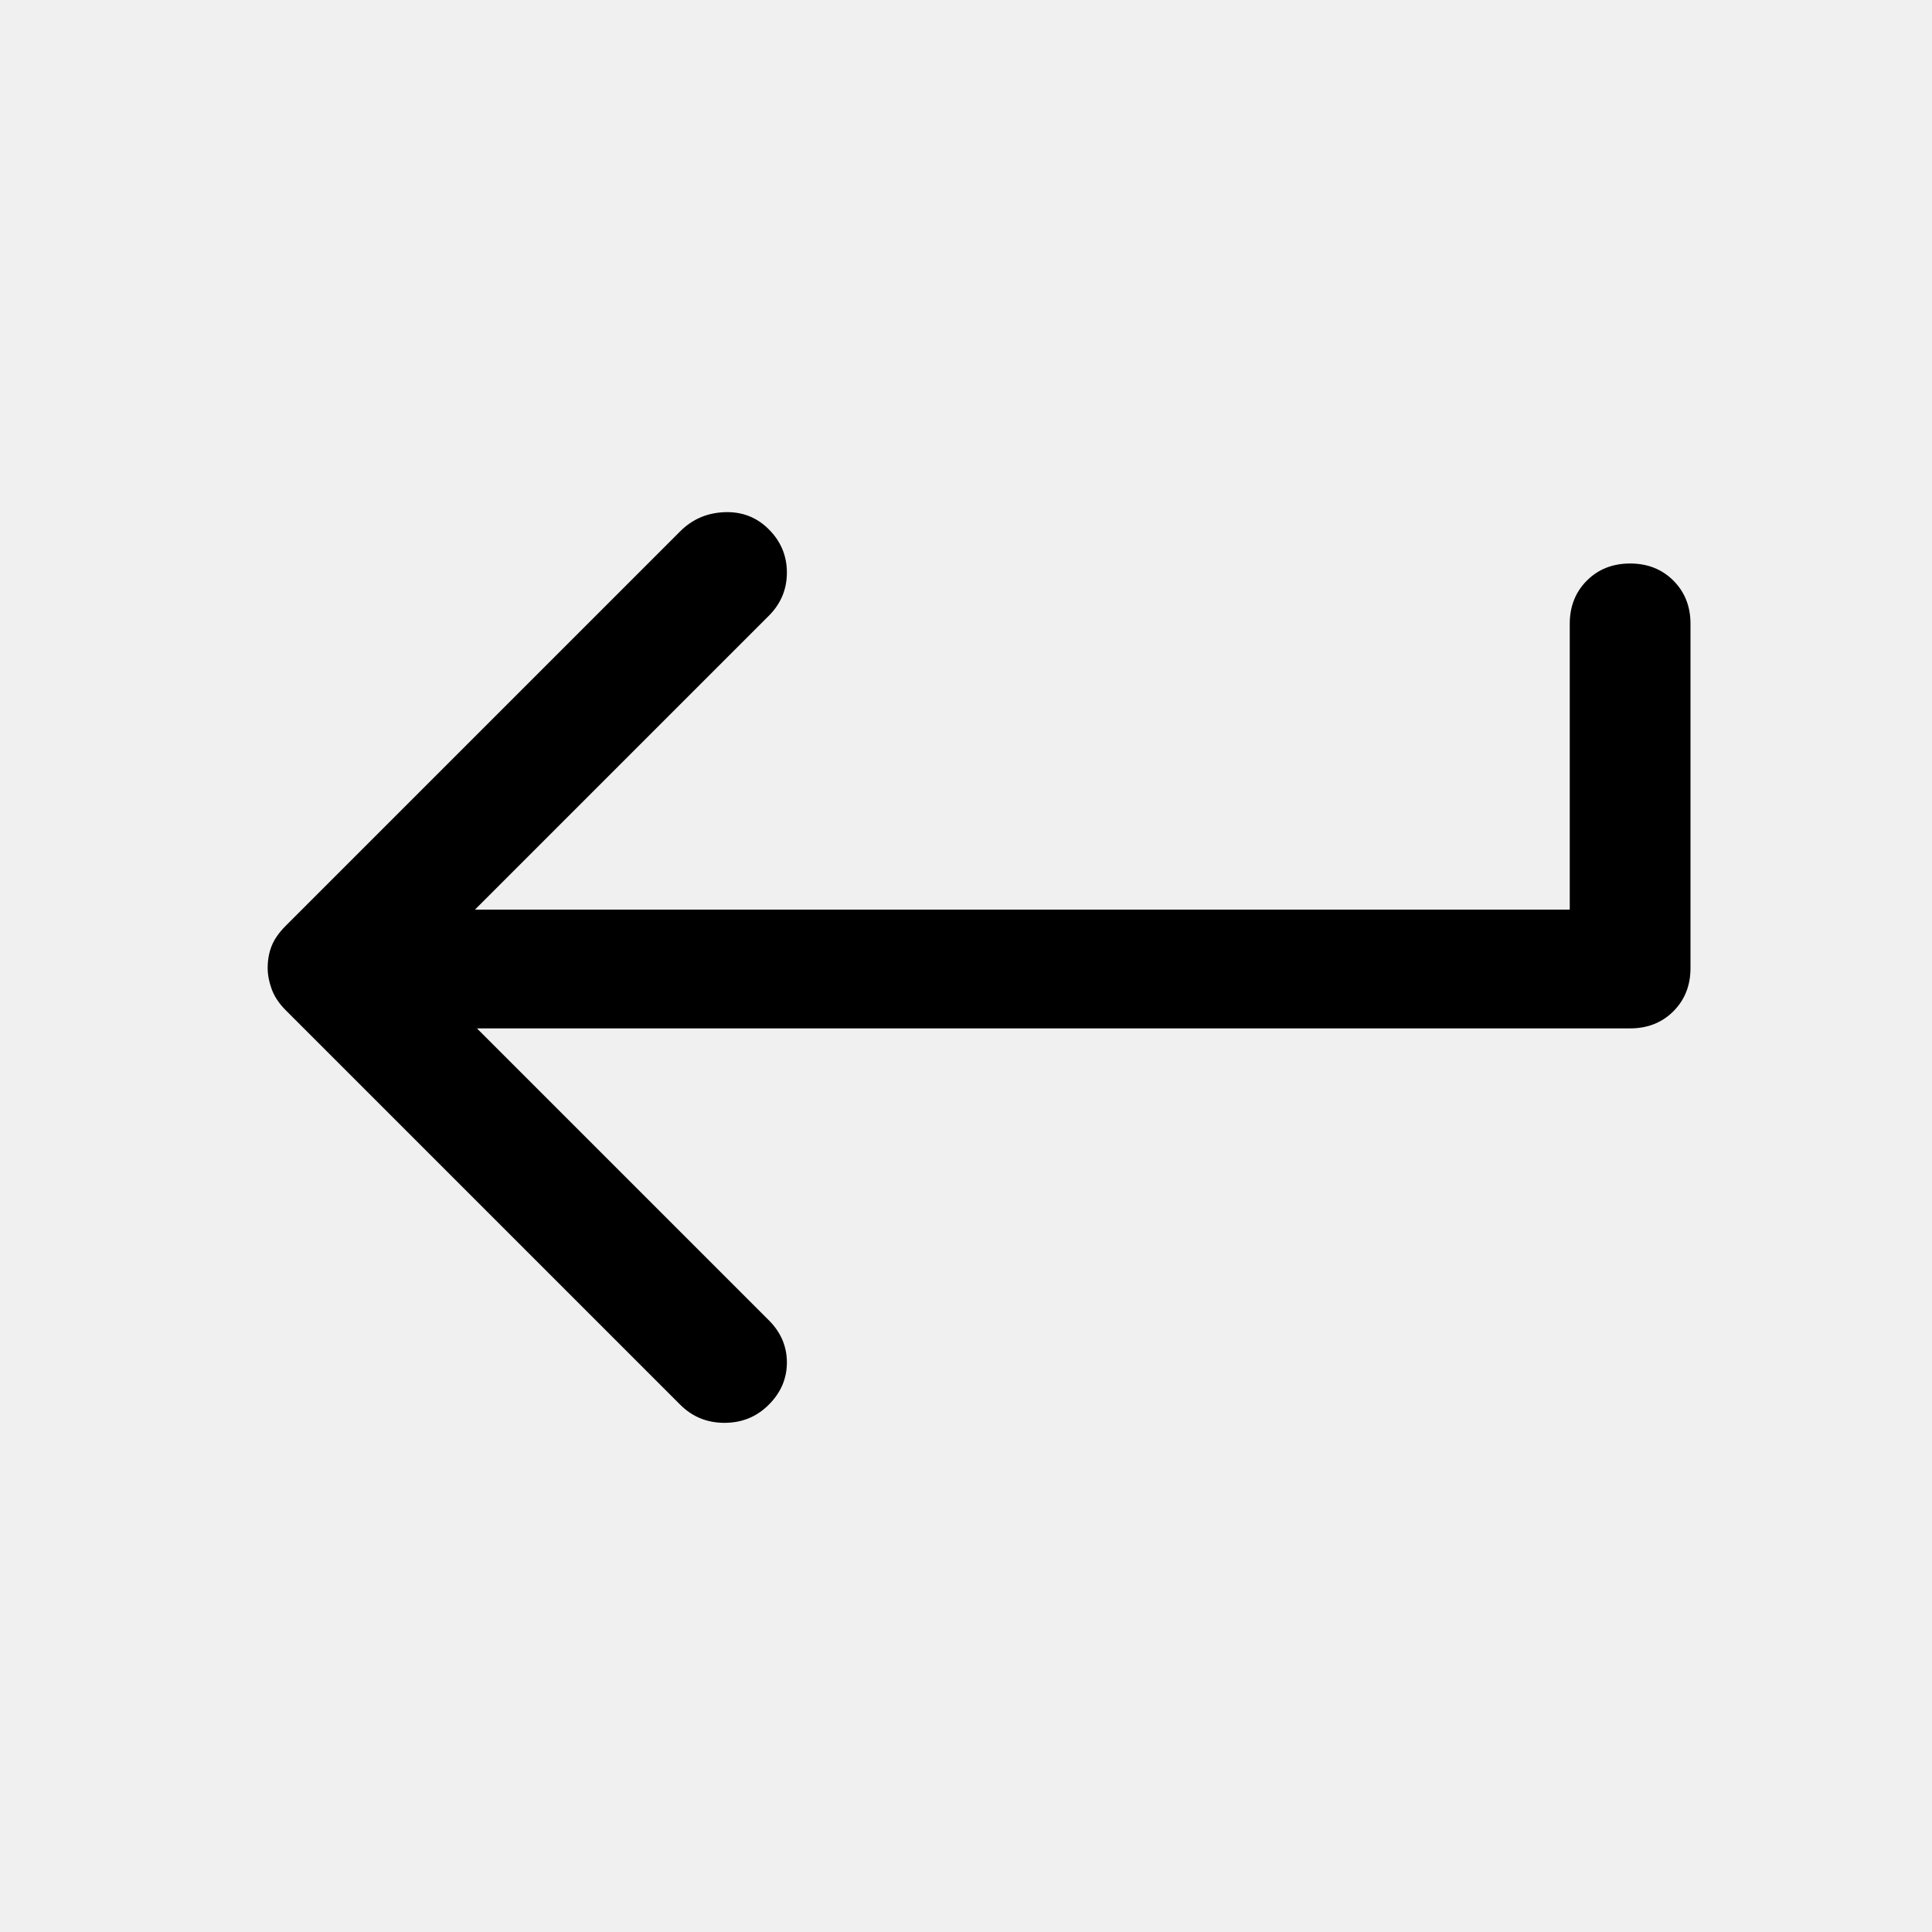
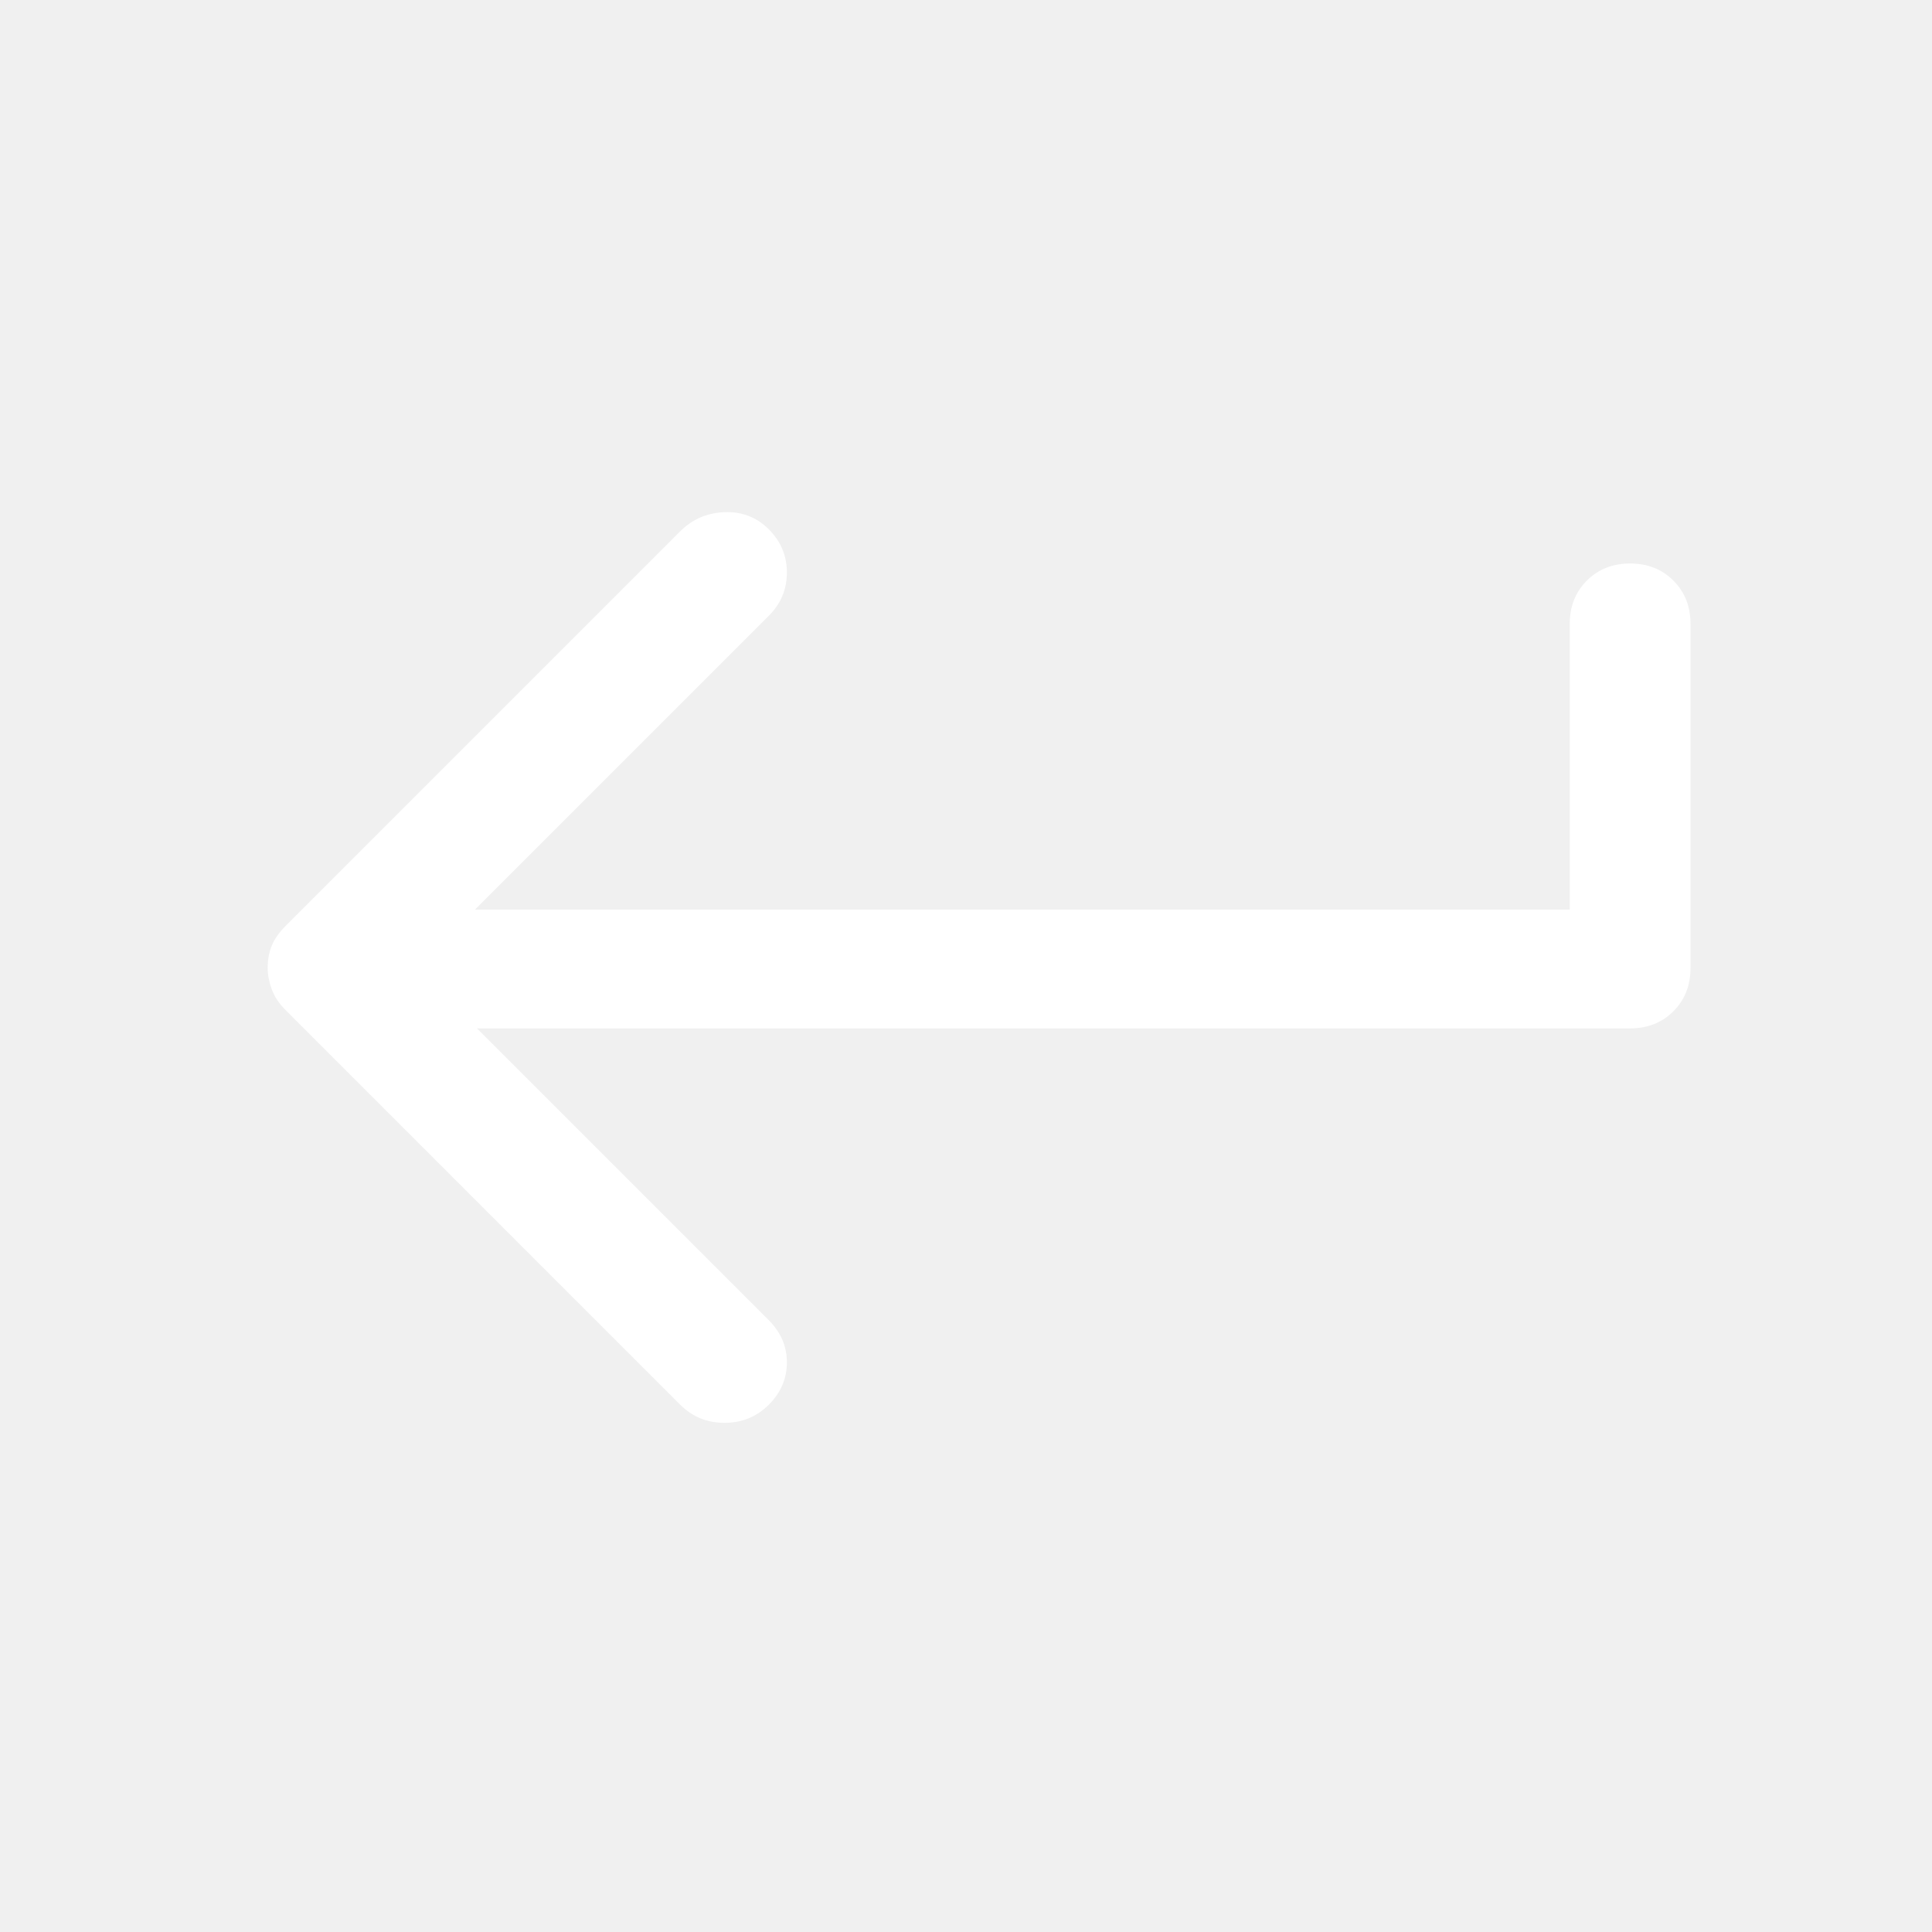
- <svg xmlns="http://www.w3.org/2000/svg" height="48" width="48">
+ <svg xmlns="http://www.w3.org/2000/svg" height="48" width="48" fill="#FFFFFF">
  <path d="m16.9 34.9-9.8-9.8q-.25-.25-.35-.525-.1-.275-.1-.525 0-.3.1-.55.1-.25.35-.5l9.8-9.8q.45-.45 1.1-.475.65-.025 1.1.425.45.45.45 1.075T19.1 15.3l-7.3 7.3H39v-7.1q0-.65.425-1.075Q39.85 14 40.5 14q.65 0 1.075.425Q42 14.85 42 15.5v8.55q0 .65-.425 1.075-.425.425-1.075.425H11.85l7.25 7.25q.45.45.45 1.05 0 .6-.45 1.05-.45.45-1.1.45-.65 0-1.1-.45Z" />
</svg>
